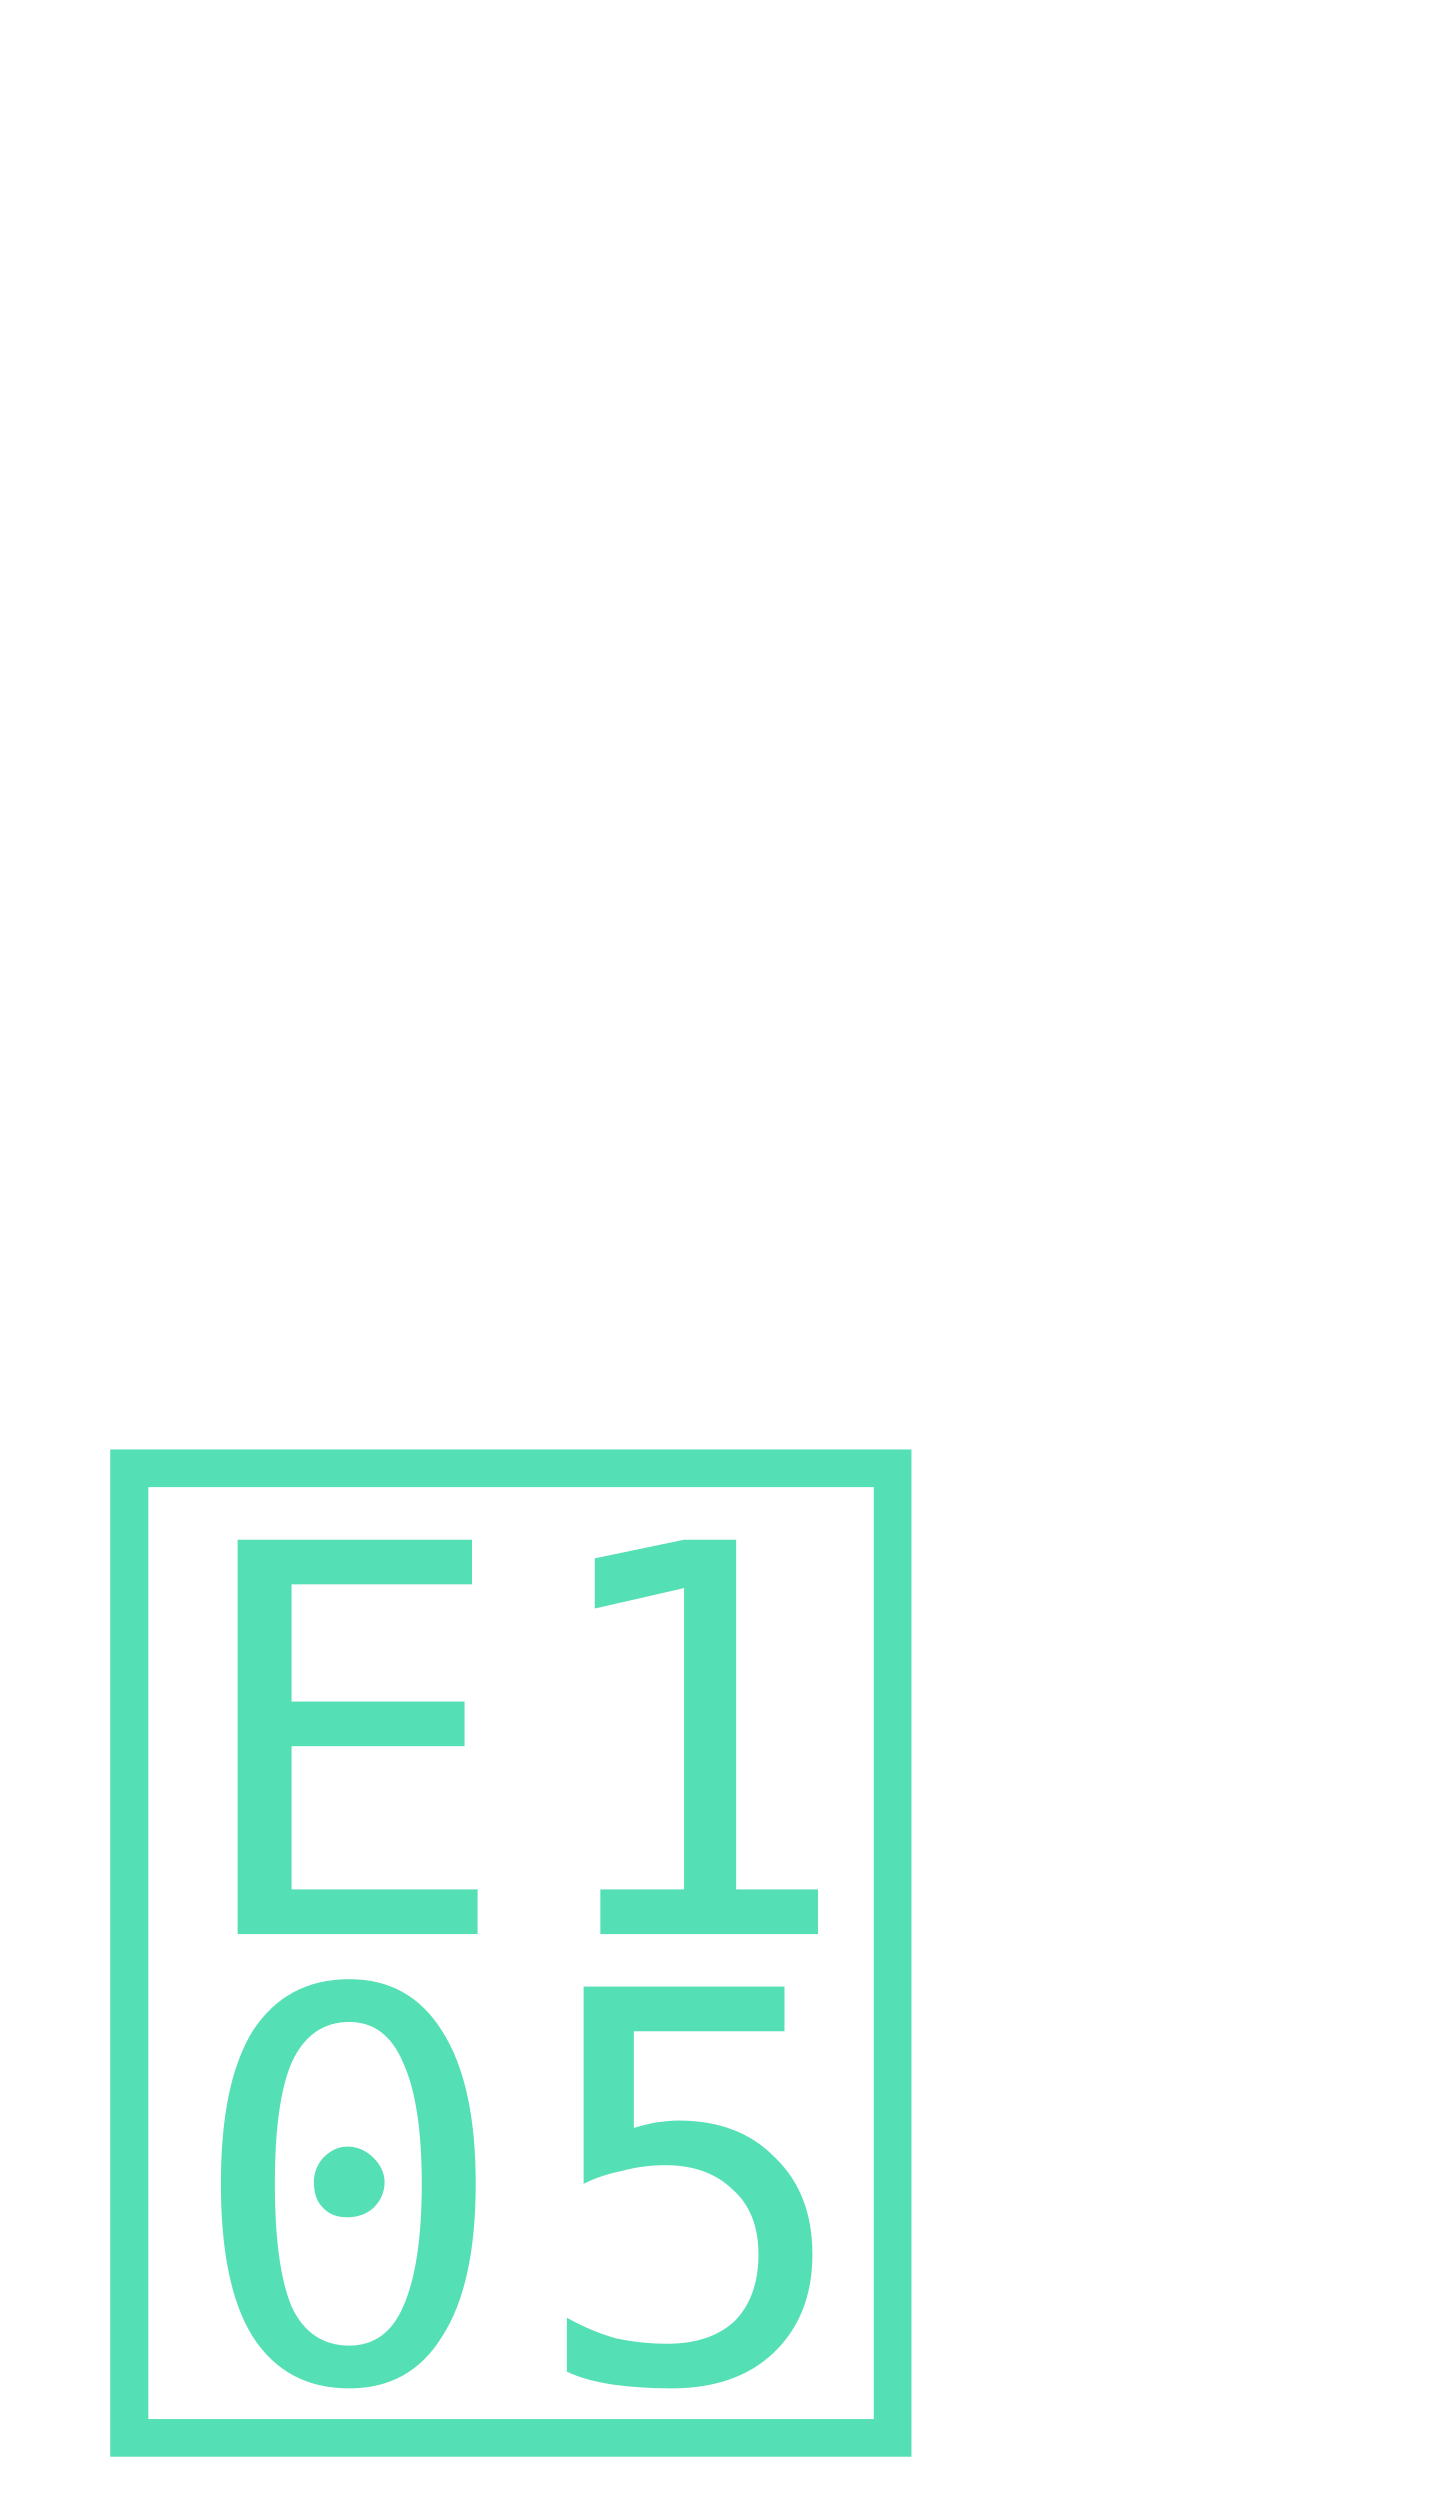
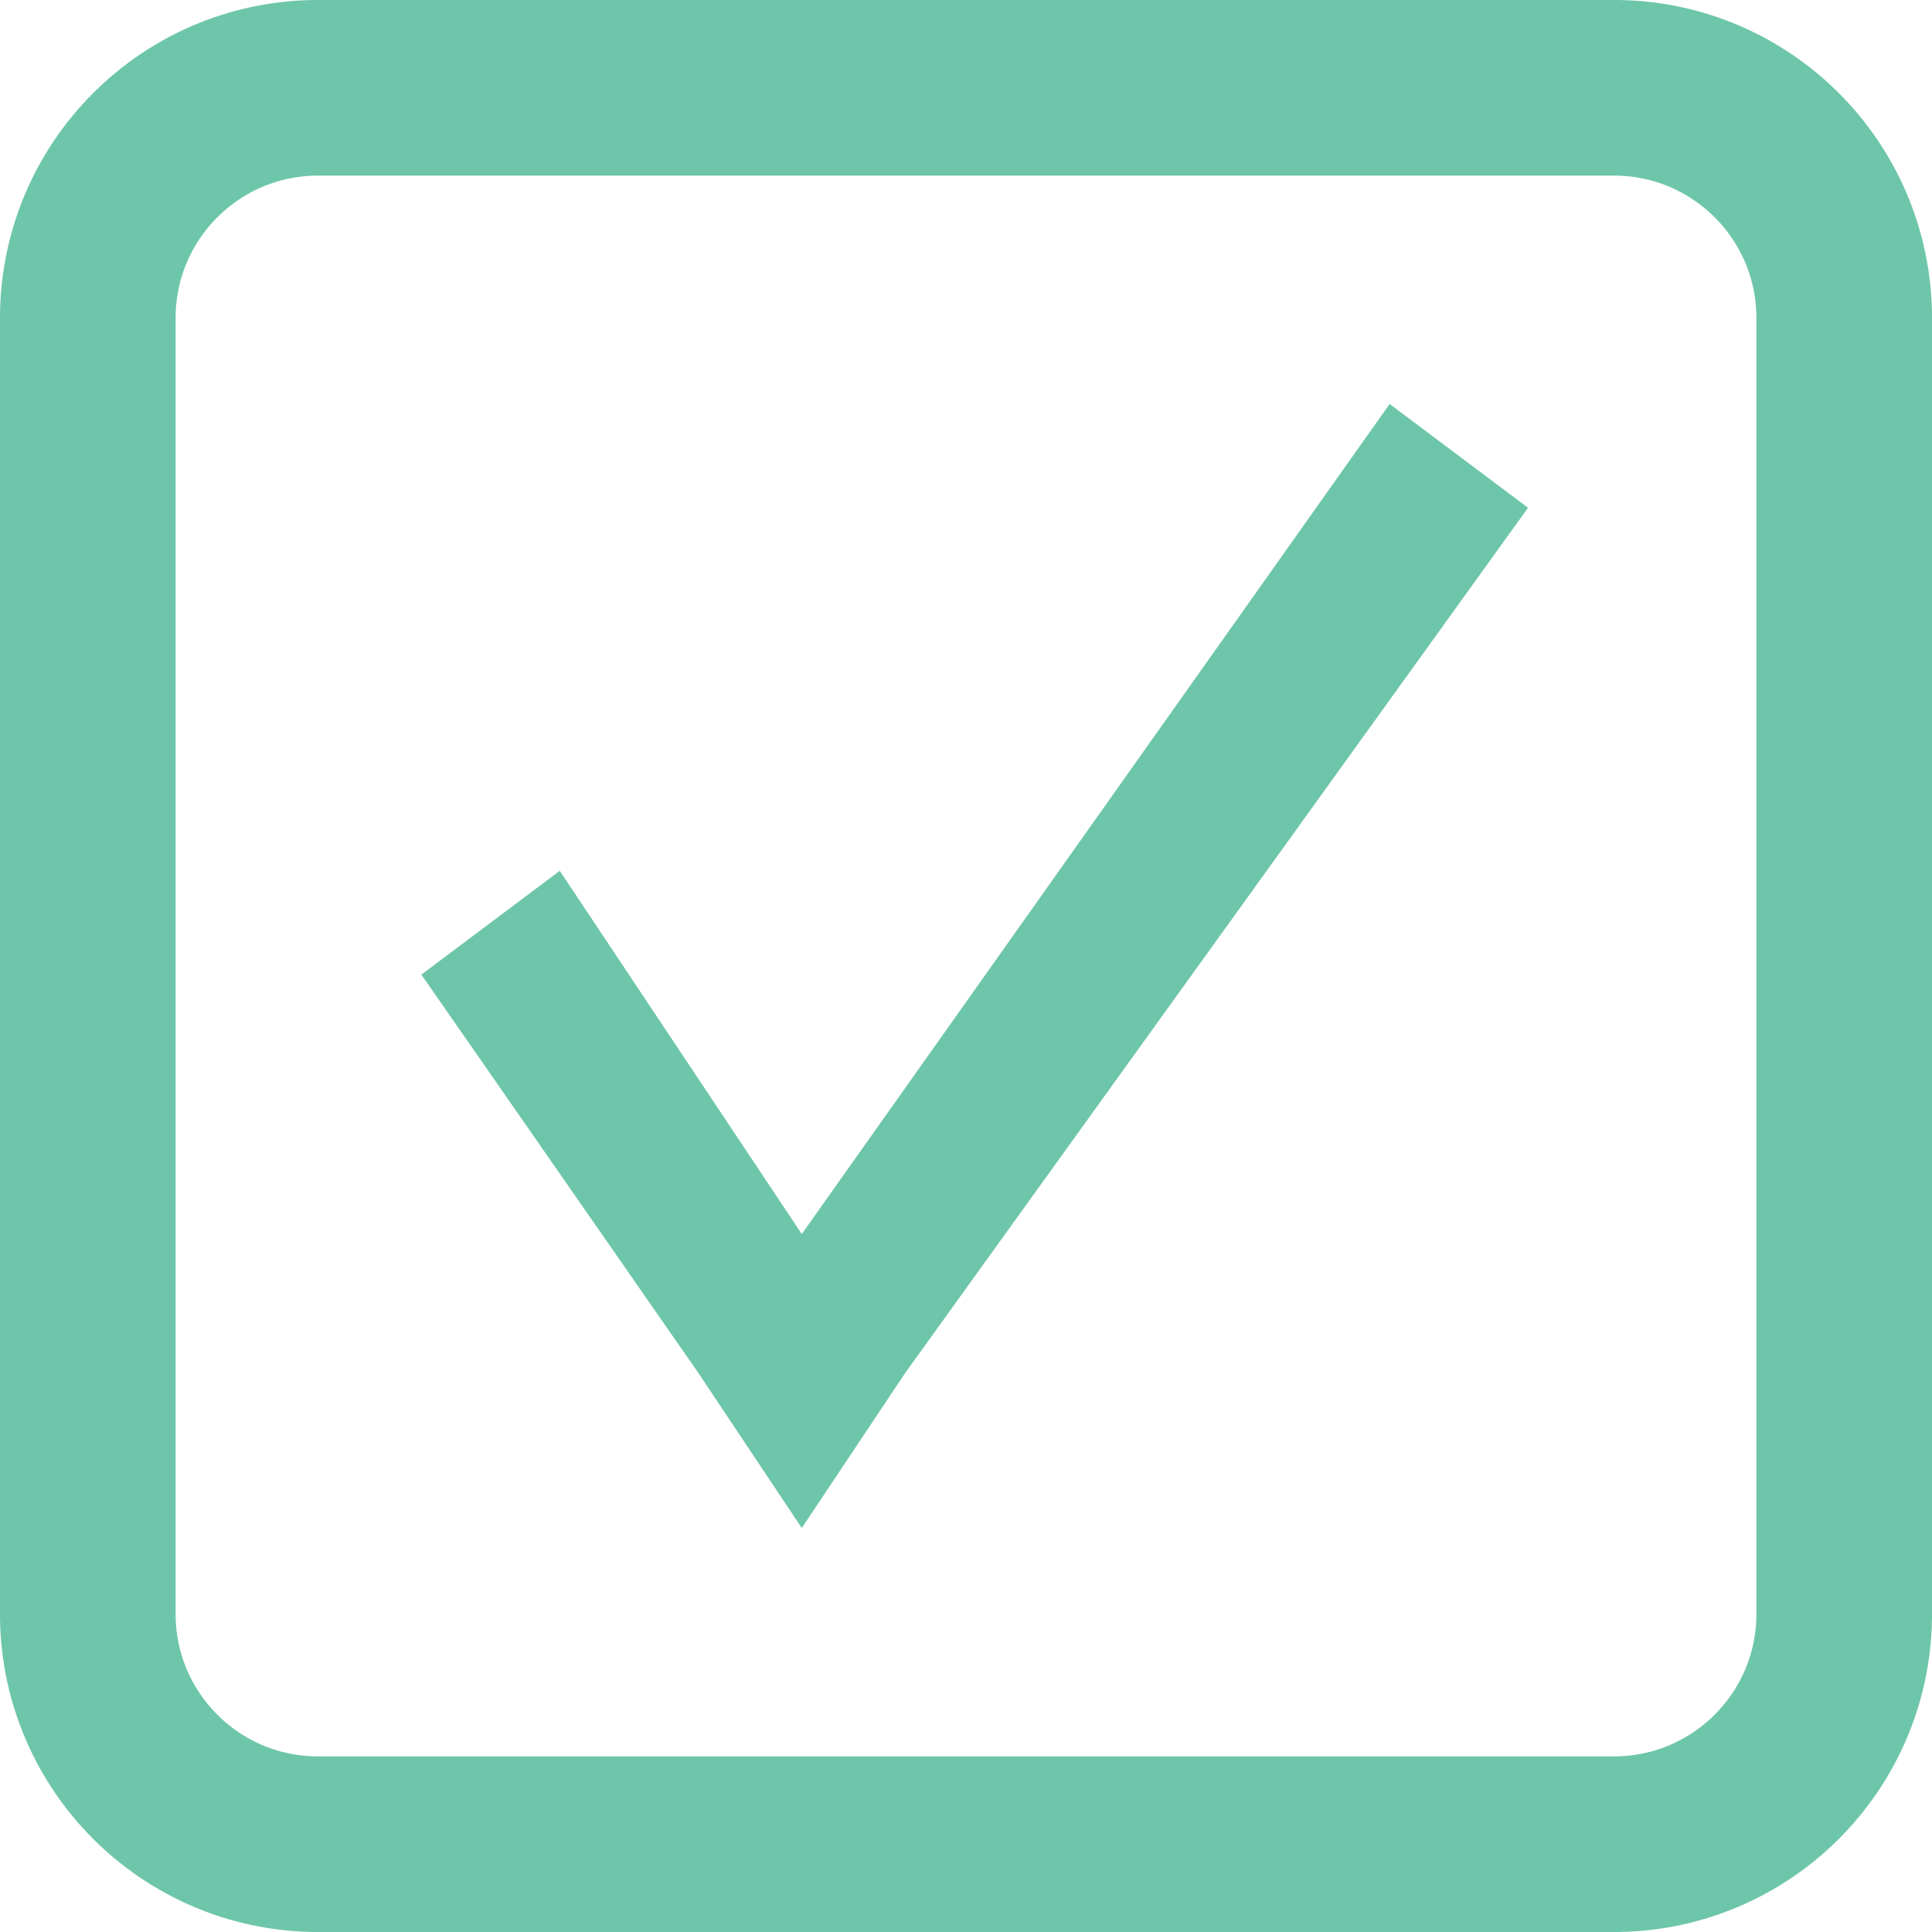
- <svg xmlns="http://www.w3.org/2000/svg" width="12" height="21" viewBox="0 0 12 21">
-   <defs>
-     <style>.a{fill:#55dfb4;font-size:10px;font-family:IkonoMiniL4-4, "Ikono Mini L 4";}</style>
-   </defs>
-   <text class="a" transform="translate(6 20)">
-     <tspan x="-5.39" y="0"></tspan>
-   </text>
+ <svg xmlns="http://www.w3.org/2000/svg" width="11" height="11" viewBox="0 0 11 11">
+   <g id="XMLID_4_" transform="translate(-169.9 -261.7)">
+     <path id="XMLID_5_" d="M179.113,272.2h-7.426a1.311,1.311,0,0,1-1.287-1.287v-7.426a1.311,1.311,0,0,1,1.287-1.287h7.426a1.311,1.311,0,0,1,1.287,1.287v7.426A1.311,1.311,0,0,1,179.113,272.2Z" fill="none" stroke="#6ec6aa" stroke-miterlimit="10" stroke-width="1" />
+     <path id="XMLID_7_" d="M178.6,264.591l-3.544,4.923-.591.886-.591-.886-1.575-2.265.788-.591,1.378,2.068L177.812,264Z" fill="#6ec6aa" />
+   </g>
</svg>
